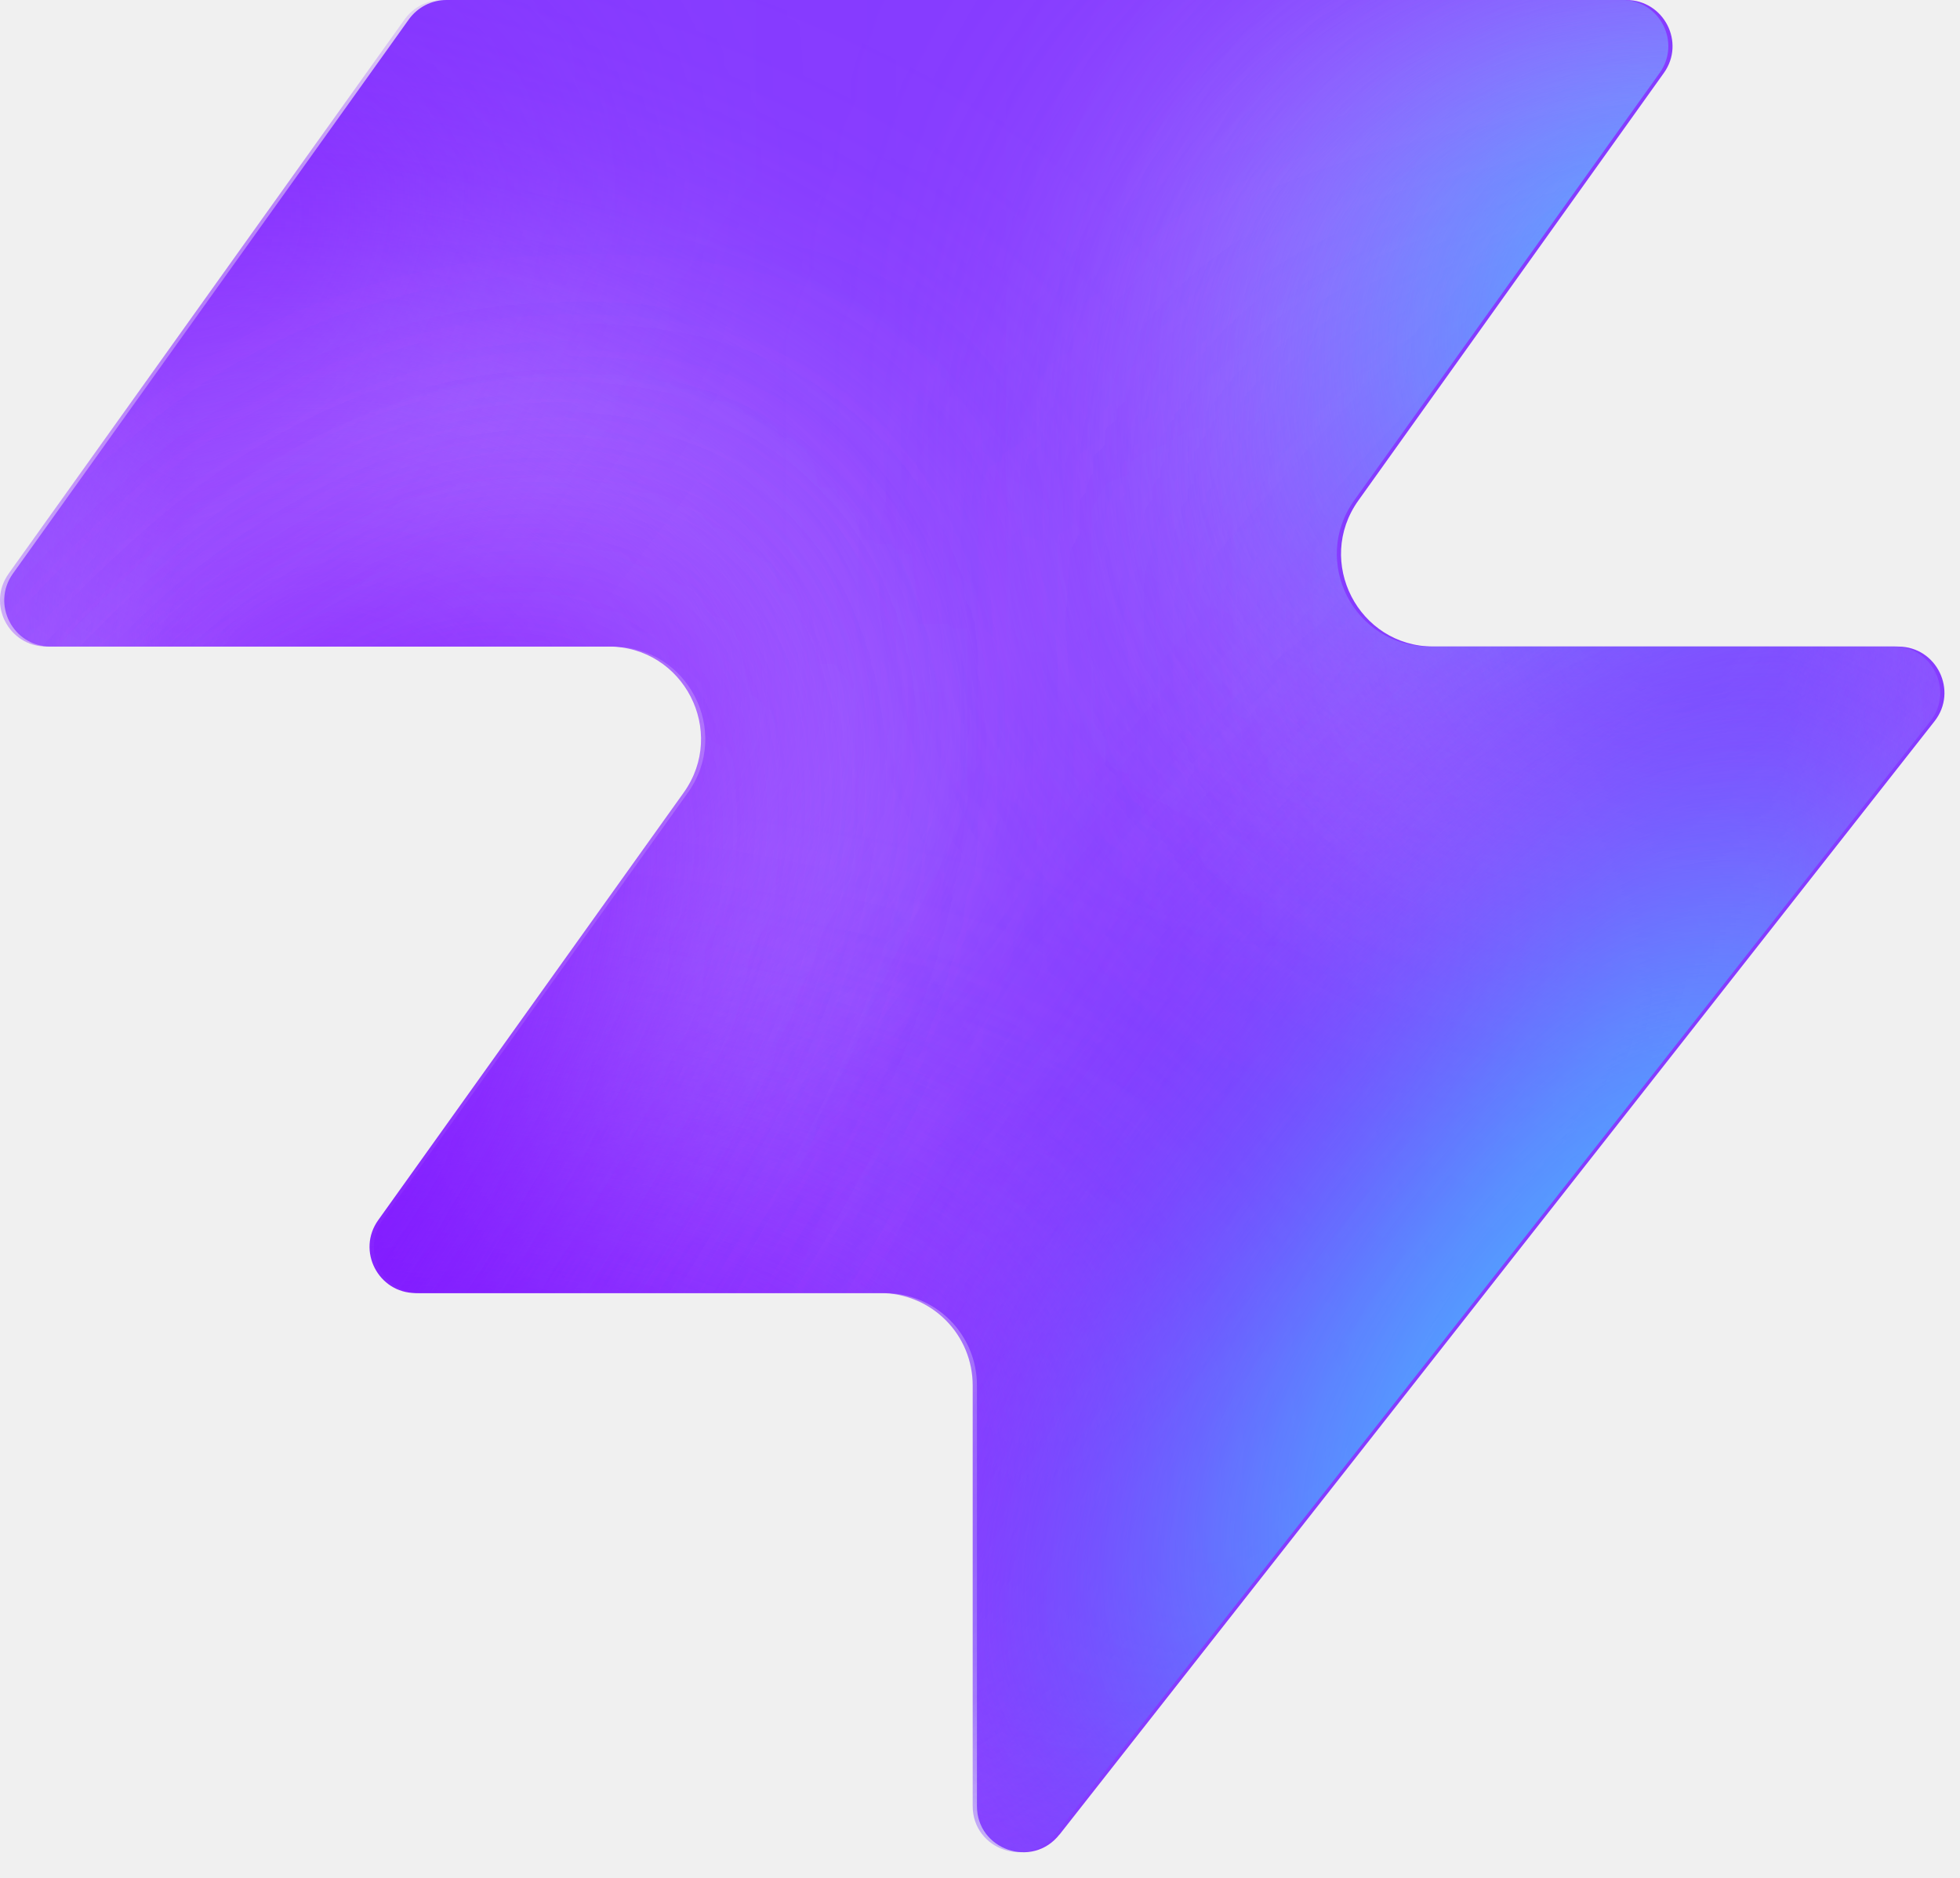
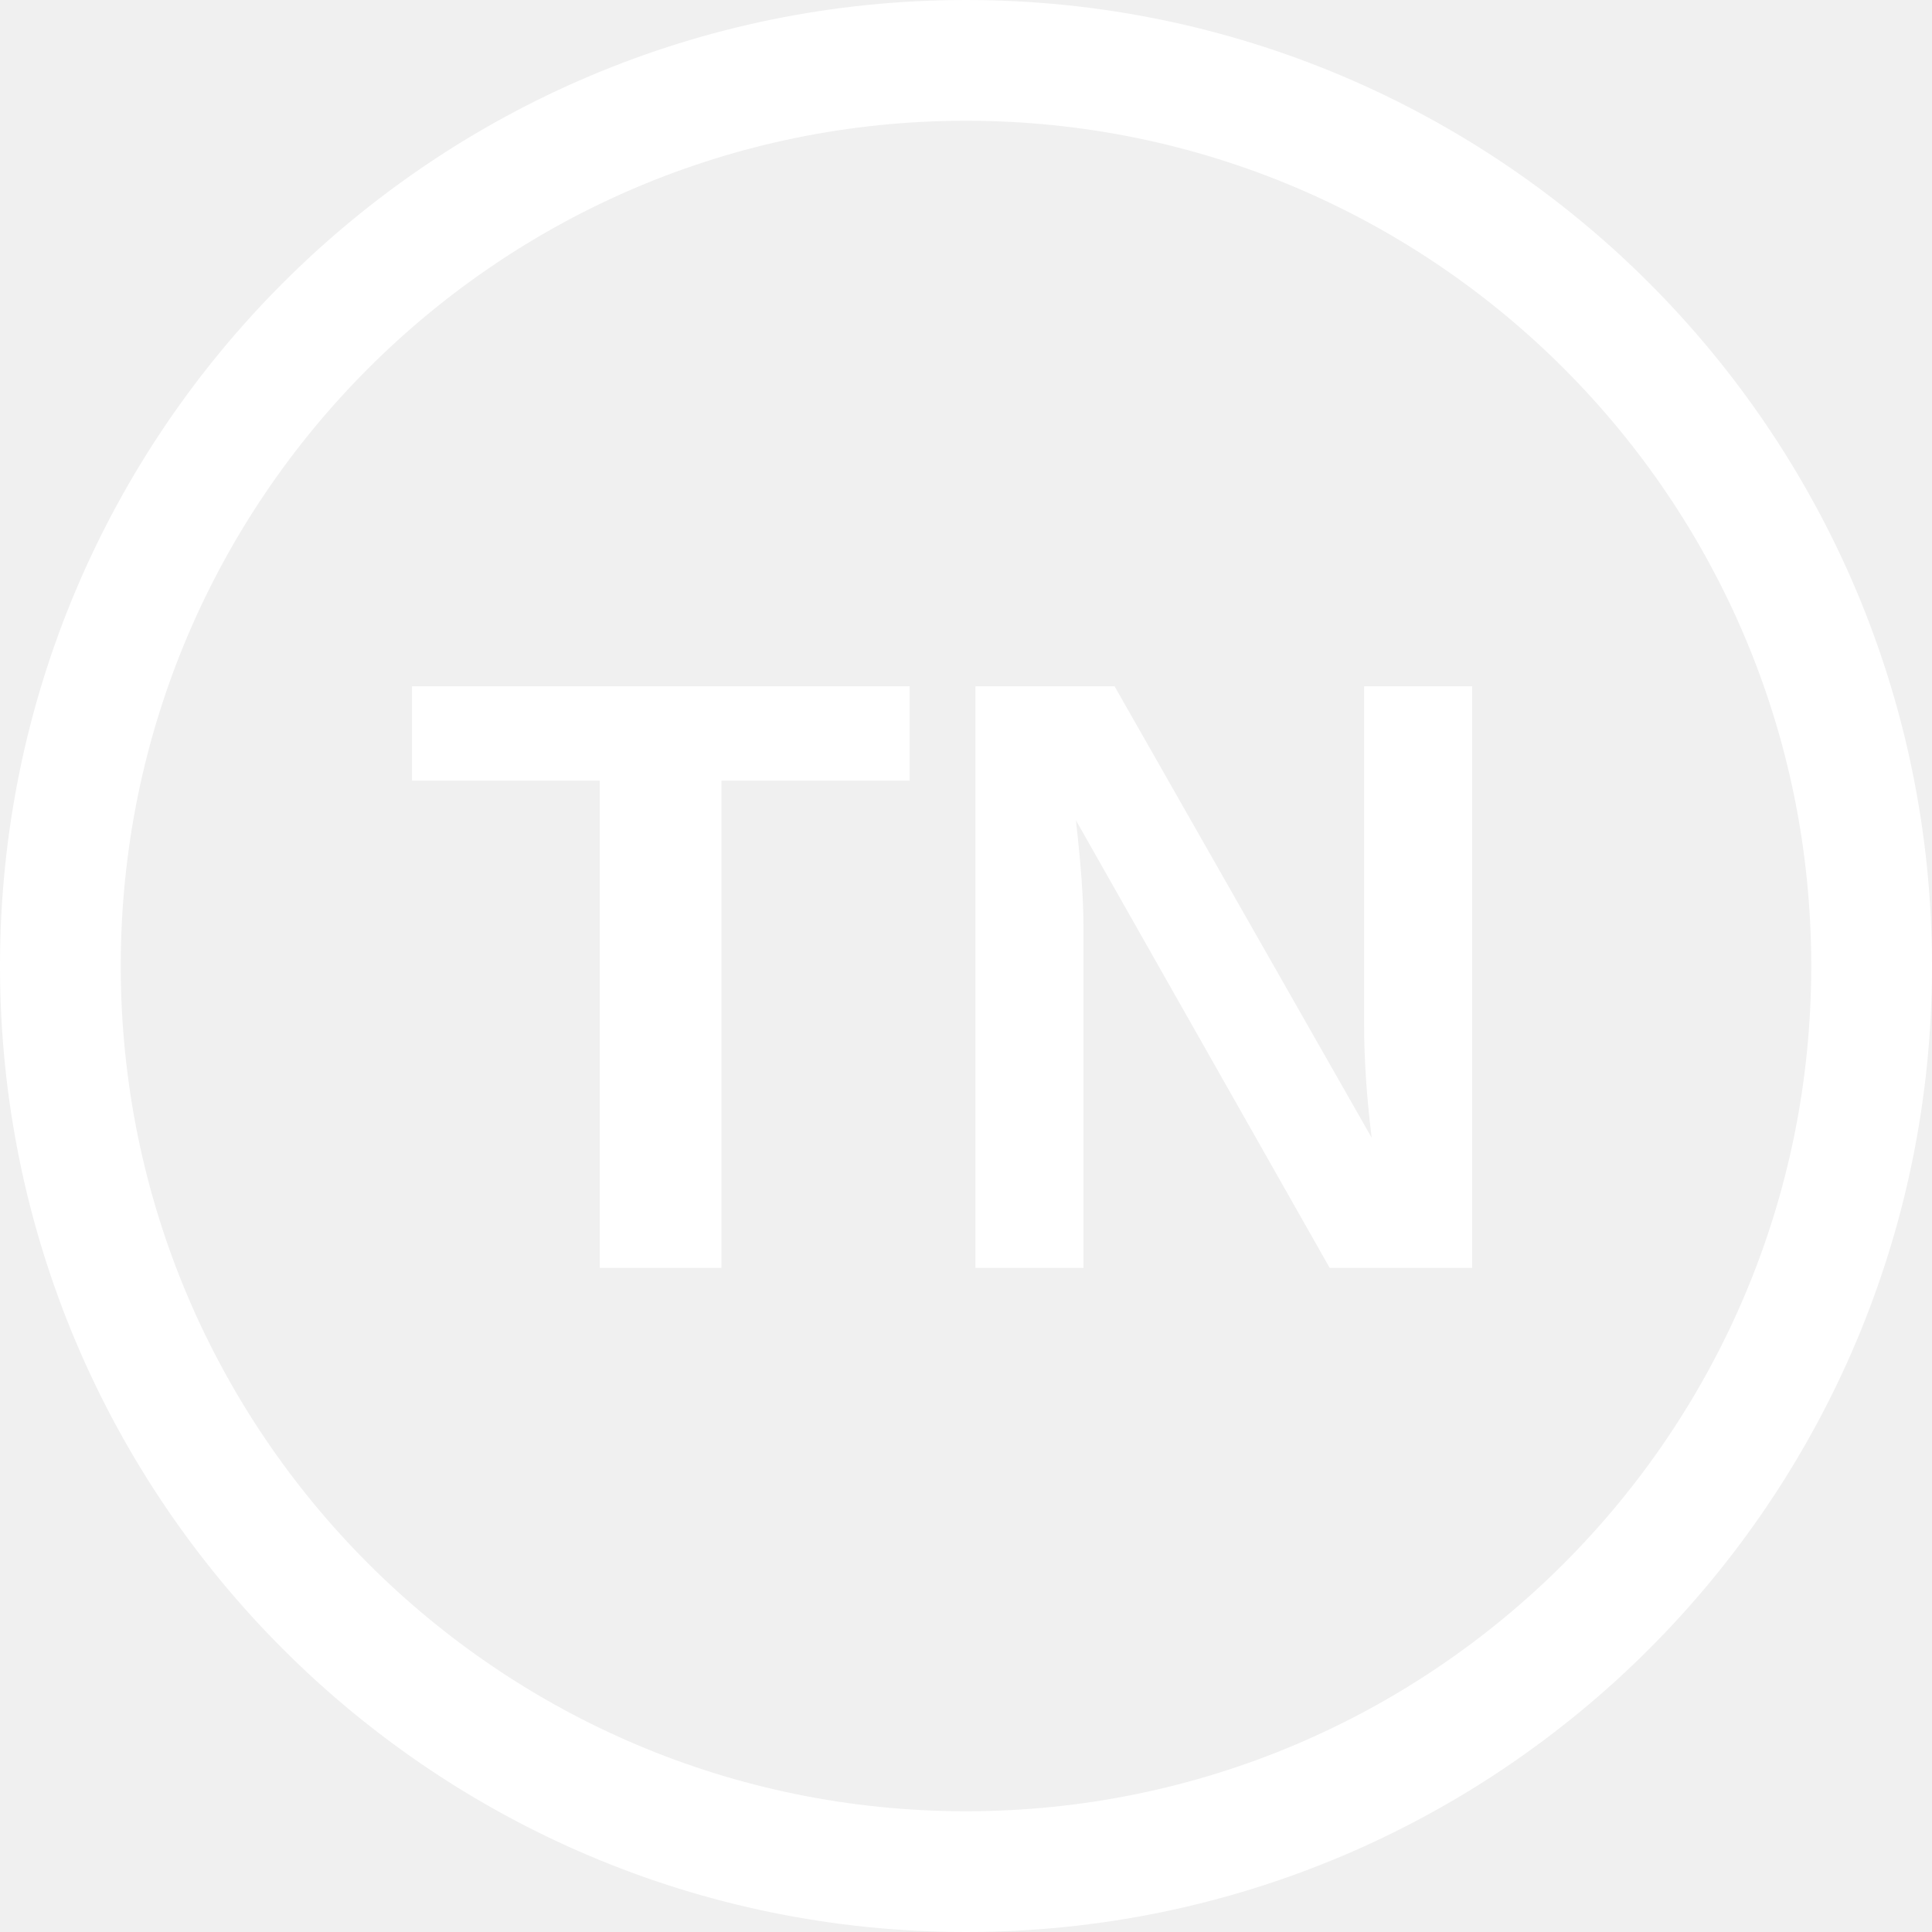
- <svg xmlns="http://www.w3.org/2000/svg" width="48" height="46" fill="none" viewBox="0 0 48 46">
-   <path fill="#863bff" d="M25.946 44.938c-.664.845-2.021.375-2.021-.698V33.937a2.26 2.26 0 0 0-2.262-2.262H10.287c-.92 0-1.456-1.04-.92-1.788l7.48-10.471c1.07-1.497 0-3.578-1.842-3.578H1.237c-.92 0-1.456-1.04-.92-1.788L10.013.474c.214-.297.556-.474.92-.474h28.894c.92 0 1.456 1.04.92 1.788l-7.48 10.471c-1.07 1.498 0 3.579 1.842 3.579h11.377c.943 0 1.473 1.088.89 1.83L25.947 44.94z" style="fill:#863bff;fill:color(display-p3 .525 .23 1);fill-opacity:1" />
-   <mask id="a" width="48" height="46" x="0" y="0" maskUnits="userSpaceOnUse" style="mask-type:alpha">
-     <path fill="#000" d="M25.842 44.938c-.664.844-2.021.375-2.021-.698V33.937a2.26 2.26 0 0 0-2.262-2.262H10.183c-.92 0-1.456-1.04-.92-1.788l7.48-10.471c1.07-1.498 0-3.579-1.842-3.579H1.133c-.92 0-1.456-1.04-.92-1.787L9.91.473c.214-.297.556-.474.92-.474h28.894c.92 0 1.456 1.04.92 1.788l-7.48 10.471c-1.07 1.498 0 3.578 1.842 3.578h11.377c.943 0 1.473 1.088.89 1.832L25.843 44.94z" style="fill:#000;fill-opacity:1" />
-   </mask>
-   <g mask="url(#a)">
-     <g filter="url(#b)">
-       <ellipse cx="5.508" cy="14.704" fill="#ede6ff" rx="5.508" ry="14.704" style="fill:#ede6ff;fill:color(display-p3 .927 .903 1);fill-opacity:1" transform="matrix(.00324 1 1 -.00324 -4.47 31.516)" />
-     </g>
-     <g filter="url(#c)">
-       <ellipse cx="10.399" cy="29.851" fill="#ede6ff" rx="10.399" ry="29.851" style="fill:#ede6ff;fill:color(display-p3 .927 .903 1);fill-opacity:1" transform="matrix(.00324 1 1 -.00324 -39.328 7.883)" />
-     </g>
-     <g filter="url(#d)">
-       <ellipse cx="5.508" cy="30.487" fill="#7e14ff" rx="5.508" ry="30.487" style="fill:#7e14ff;fill:color(display-p3 .492 .077 1);fill-opacity:1" transform="rotate(89.814 -25.913 -14.639)scale(1 -1)" />
-     </g>
-     <g filter="url(#e)">
-       <ellipse cx="5.508" cy="30.599" fill="#7e14ff" rx="5.508" ry="30.599" style="fill:#7e14ff;fill:color(display-p3 .492 .077 1);fill-opacity:1" transform="rotate(89.814 -32.644 -3.334)scale(1 -1)" />
-     </g>
-     <g filter="url(#f)">
-       <ellipse cx="5.508" cy="30.599" fill="#7e14ff" rx="5.508" ry="30.599" style="fill:#7e14ff;fill:color(display-p3 .492 .077 1);fill-opacity:1" transform="matrix(.00324 1 1 -.00324 -34.34 30.47)" />
-     </g>
-     <g filter="url(#g)">
-       <ellipse cx="14.072" cy="22.078" fill="#ede6ff" rx="14.072" ry="22.078" style="fill:#ede6ff;fill:color(display-p3 .927 .903 1);fill-opacity:1" transform="rotate(93.35 24.506 48.493)scale(-1 1)" />
-     </g>
-     <g filter="url(#h)">
-       <ellipse cx="3.47" cy="21.501" fill="#7e14ff" rx="3.47" ry="21.501" style="fill:#7e14ff;fill:color(display-p3 .492 .077 1);fill-opacity:1" transform="rotate(89.009 28.708 47.59)scale(-1 1)" />
-     </g>
-     <g filter="url(#i)">
-       <ellipse cx="3.47" cy="21.501" fill="#7e14ff" rx="3.47" ry="21.501" style="fill:#7e14ff;fill:color(display-p3 .492 .077 1);fill-opacity:1" transform="rotate(89.009 28.708 47.59)scale(-1 1)" />
-     </g>
-     <g filter="url(#j)">
-       <ellipse cx=".387" cy="8.972" fill="#7e14ff" rx="4.407" ry="29.108" style="fill:#7e14ff;fill:color(display-p3 .492 .077 1);fill-opacity:1" transform="rotate(39.51 .387 8.972)" />
-     </g>
-     <g filter="url(#k)">
-       <ellipse cx="47.523" cy="-6.092" fill="#7e14ff" rx="4.407" ry="29.108" style="fill:#7e14ff;fill:color(display-p3 .492 .077 1);fill-opacity:1" transform="rotate(37.892 47.523 -6.092)" />
-     </g>
-     <g filter="url(#l)">
-       <ellipse cx="41.412" cy="6.333" fill="#47bfff" rx="5.971" ry="9.665" style="fill:#47bfff;fill:color(display-p3 .28 .748 1);fill-opacity:1" transform="rotate(37.892 41.412 6.333)" />
-     </g>
-     <g filter="url(#m)">
-       <ellipse cx="-1.879" cy="38.332" fill="#7e14ff" rx="4.407" ry="29.108" style="fill:#7e14ff;fill:color(display-p3 .492 .077 1);fill-opacity:1" transform="rotate(37.892 -1.88 38.332)" />
-     </g>
-     <g filter="url(#n)">
-       <ellipse cx="-1.879" cy="38.332" fill="#7e14ff" rx="4.407" ry="29.108" style="fill:#7e14ff;fill:color(display-p3 .492 .077 1);fill-opacity:1" transform="rotate(37.892 -1.88 38.332)" />
-     </g>
-     <g filter="url(#o)">
-       <ellipse cx="35.651" cy="29.907" fill="#7e14ff" rx="4.407" ry="29.108" style="fill:#7e14ff;fill:color(display-p3 .492 .077 1);fill-opacity:1" transform="rotate(37.892 35.651 29.907)" />
-     </g>
-     <g filter="url(#p)">
-       <ellipse cx="38.418" cy="32.4" fill="#47bfff" rx="5.971" ry="15.297" style="fill:#47bfff;fill:color(display-p3 .28 .748 1);fill-opacity:1" transform="rotate(37.892 38.418 32.4)" />
-     </g>
-   </g>
-   <defs>
-     <filter id="b" width="60.045" height="41.654" x="-19.77" y="16.149" color-interpolation-filters="sRGB" filterUnits="userSpaceOnUse">
-       <feFlood flood-opacity="0" result="BackgroundImageFix" />
-       <feBlend in="SourceGraphic" in2="BackgroundImageFix" result="shape" />
-       <feGaussianBlur result="effect1_foregroundBlur_2002_17158" stdDeviation="7.659" />
-     </filter>
-     <filter id="c" width="90.34" height="51.437" x="-54.613" y="-7.533" color-interpolation-filters="sRGB" filterUnits="userSpaceOnUse">
-       <feFlood flood-opacity="0" result="BackgroundImageFix" />
-       <feBlend in="SourceGraphic" in2="BackgroundImageFix" result="shape" />
-       <feGaussianBlur result="effect1_foregroundBlur_2002_17158" stdDeviation="7.659" />
-     </filter>
-     <filter id="d" width="79.355" height="29.4" x="-49.64" y="2.03" color-interpolation-filters="sRGB" filterUnits="userSpaceOnUse">
-       <feFlood flood-opacity="0" result="BackgroundImageFix" />
-       <feBlend in="SourceGraphic" in2="BackgroundImageFix" result="shape" />
-       <feGaussianBlur result="effect1_foregroundBlur_2002_17158" stdDeviation="4.596" />
-     </filter>
-     <filter id="e" width="79.579" height="29.4" x="-45.045" y="20.029" color-interpolation-filters="sRGB" filterUnits="userSpaceOnUse">
-       <feFlood flood-opacity="0" result="BackgroundImageFix" />
-       <feBlend in="SourceGraphic" in2="BackgroundImageFix" result="shape" />
-       <feGaussianBlur result="effect1_foregroundBlur_2002_17158" stdDeviation="4.596" />
-     </filter>
-     <filter id="f" width="79.579" height="29.4" x="-43.513" y="21.178" color-interpolation-filters="sRGB" filterUnits="userSpaceOnUse">
-       <feFlood flood-opacity="0" result="BackgroundImageFix" />
-       <feBlend in="SourceGraphic" in2="BackgroundImageFix" result="shape" />
-       <feGaussianBlur result="effect1_foregroundBlur_2002_17158" stdDeviation="4.596" />
-     </filter>
-     <filter id="g" width="74.749" height="58.852" x="15.756" y="-17.901" color-interpolation-filters="sRGB" filterUnits="userSpaceOnUse">
-       <feFlood flood-opacity="0" result="BackgroundImageFix" />
-       <feBlend in="SourceGraphic" in2="BackgroundImageFix" result="shape" />
-       <feGaussianBlur result="effect1_foregroundBlur_2002_17158" stdDeviation="7.659" />
-     </filter>
-     <filter id="h" width="61.377" height="25.362" x="23.548" y="2.284" color-interpolation-filters="sRGB" filterUnits="userSpaceOnUse">
-       <feFlood flood-opacity="0" result="BackgroundImageFix" />
-       <feBlend in="SourceGraphic" in2="BackgroundImageFix" result="shape" />
-       <feGaussianBlur result="effect1_foregroundBlur_2002_17158" stdDeviation="4.596" />
-     </filter>
-     <filter id="i" width="61.377" height="25.362" x="23.548" y="2.284" color-interpolation-filters="sRGB" filterUnits="userSpaceOnUse">
-       <feFlood flood-opacity="0" result="BackgroundImageFix" />
-       <feBlend in="SourceGraphic" in2="BackgroundImageFix" result="shape" />
-       <feGaussianBlur result="effect1_foregroundBlur_2002_17158" stdDeviation="4.596" />
-     </filter>
-     <filter id="j" width="56.045" height="63.649" x="-27.636" y="-22.853" color-interpolation-filters="sRGB" filterUnits="userSpaceOnUse">
-       <feFlood flood-opacity="0" result="BackgroundImageFix" />
-       <feBlend in="SourceGraphic" in2="BackgroundImageFix" result="shape" />
-       <feGaussianBlur result="effect1_foregroundBlur_2002_17158" stdDeviation="4.596" />
-     </filter>
-     <filter id="k" width="54.814" height="64.646" x="20.116" y="-38.415" color-interpolation-filters="sRGB" filterUnits="userSpaceOnUse">
-       <feFlood flood-opacity="0" result="BackgroundImageFix" />
-       <feBlend in="SourceGraphic" in2="BackgroundImageFix" result="shape" />
-       <feGaussianBlur result="effect1_foregroundBlur_2002_17158" stdDeviation="4.596" />
-     </filter>
-     <filter id="l" width="33.541" height="35.313" x="24.641" y="-11.323" color-interpolation-filters="sRGB" filterUnits="userSpaceOnUse">
-       <feFlood flood-opacity="0" result="BackgroundImageFix" />
-       <feBlend in="SourceGraphic" in2="BackgroundImageFix" result="shape" />
-       <feGaussianBlur result="effect1_foregroundBlur_2002_17158" stdDeviation="4.596" />
-     </filter>
-     <filter id="m" width="54.814" height="64.646" x="-29.286" y="6.009" color-interpolation-filters="sRGB" filterUnits="userSpaceOnUse">
-       <feFlood flood-opacity="0" result="BackgroundImageFix" />
-       <feBlend in="SourceGraphic" in2="BackgroundImageFix" result="shape" />
-       <feGaussianBlur result="effect1_foregroundBlur_2002_17158" stdDeviation="4.596" />
-     </filter>
-     <filter id="n" width="54.814" height="64.646" x="-29.286" y="6.009" color-interpolation-filters="sRGB" filterUnits="userSpaceOnUse">
-       <feFlood flood-opacity="0" result="BackgroundImageFix" />
-       <feBlend in="SourceGraphic" in2="BackgroundImageFix" result="shape" />
-       <feGaussianBlur result="effect1_foregroundBlur_2002_17158" stdDeviation="4.596" />
-     </filter>
-     <filter id="o" width="54.814" height="64.646" x="8.244" y="-2.416" color-interpolation-filters="sRGB" filterUnits="userSpaceOnUse">
-       <feFlood flood-opacity="0" result="BackgroundImageFix" />
-       <feBlend in="SourceGraphic" in2="BackgroundImageFix" result="shape" />
-       <feGaussianBlur result="effect1_foregroundBlur_2002_17158" stdDeviation="4.596" />
-     </filter>
-     <filter id="p" width="39.409" height="43.623" x="18.713" y="10.588" color-interpolation-filters="sRGB" filterUnits="userSpaceOnUse">
-       <feFlood flood-opacity="0" result="BackgroundImageFix" />
-       <feBlend in="SourceGraphic" in2="BackgroundImageFix" result="shape" />
-       <feGaussianBlur result="effect1_foregroundBlur_2002_17158" stdDeviation="4.596" />
-     </filter>
-   </defs>
+ <svg xmlns="http://www.w3.org/2000/svg" width="64" height="64" viewBox="0 0 64 64">
+   <circle cx="32" cy="32" r="30" fill="none" stroke="#ffffff" stroke-width="4" />
+   <text x="32" y="42" font-family="Arial, sans-serif" font-size="28" fill="#ffffff" text-anchor="middle" font-weight="bold">TN</text>
</svg>
